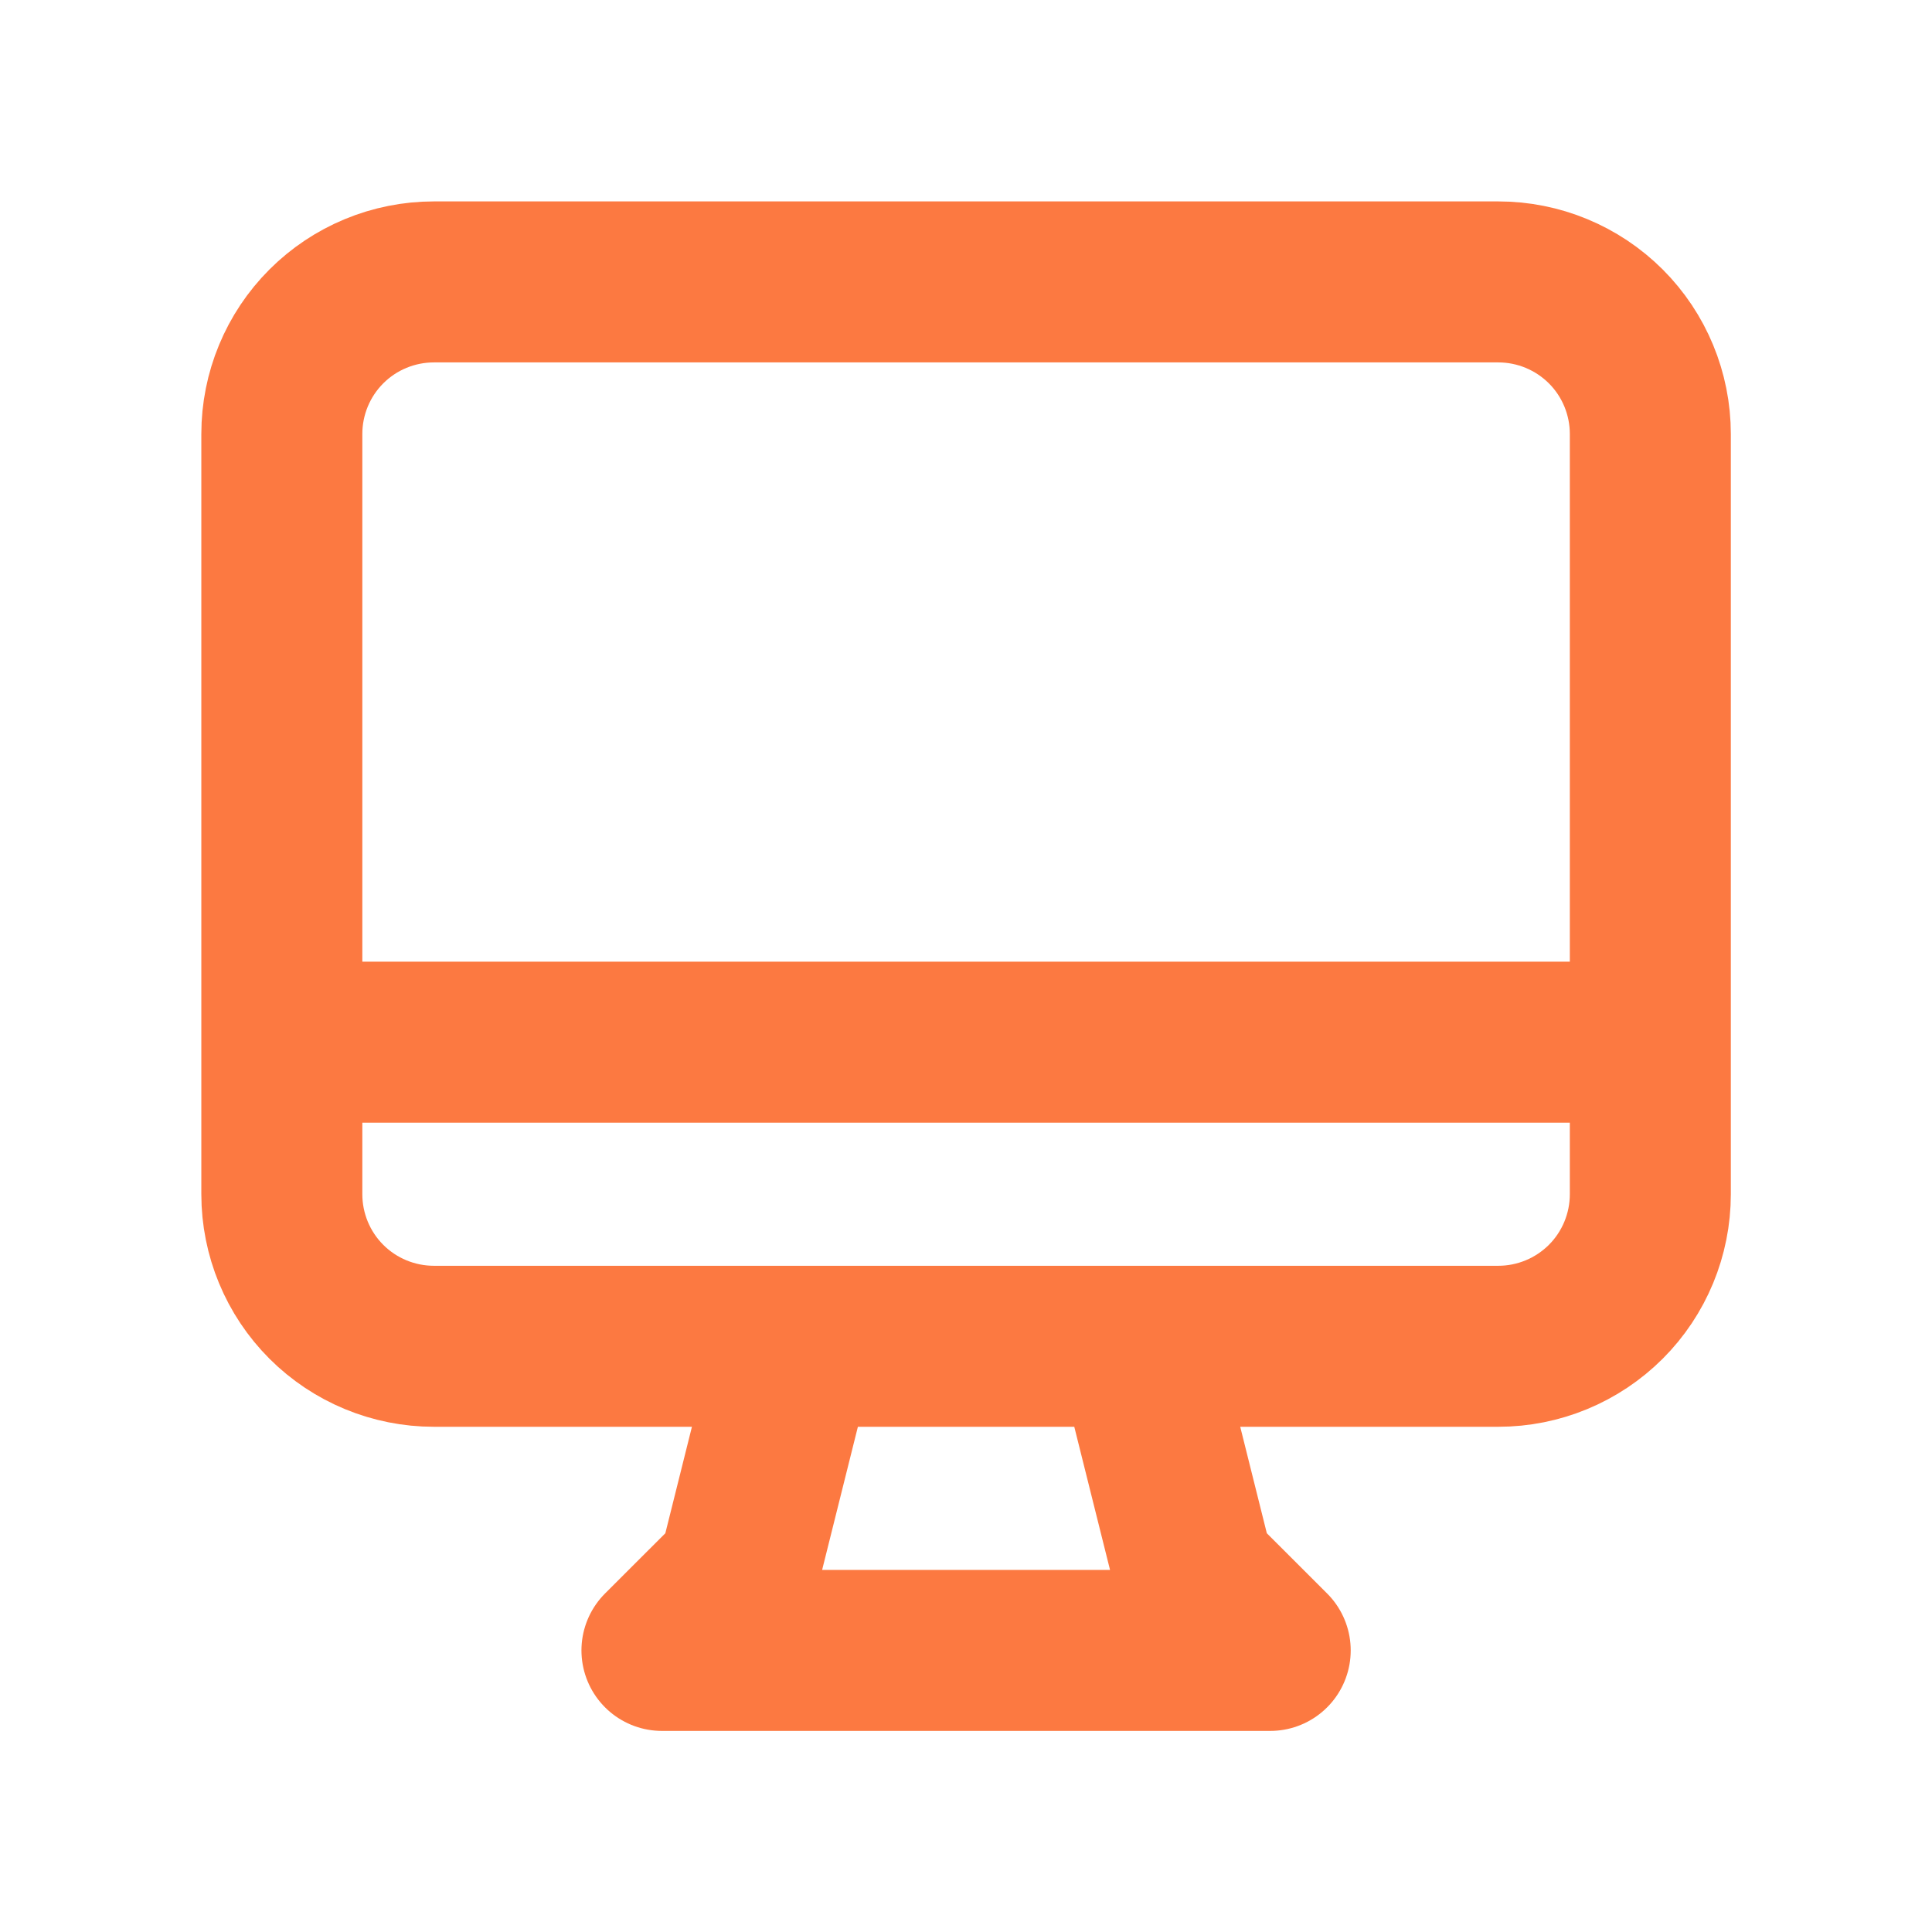
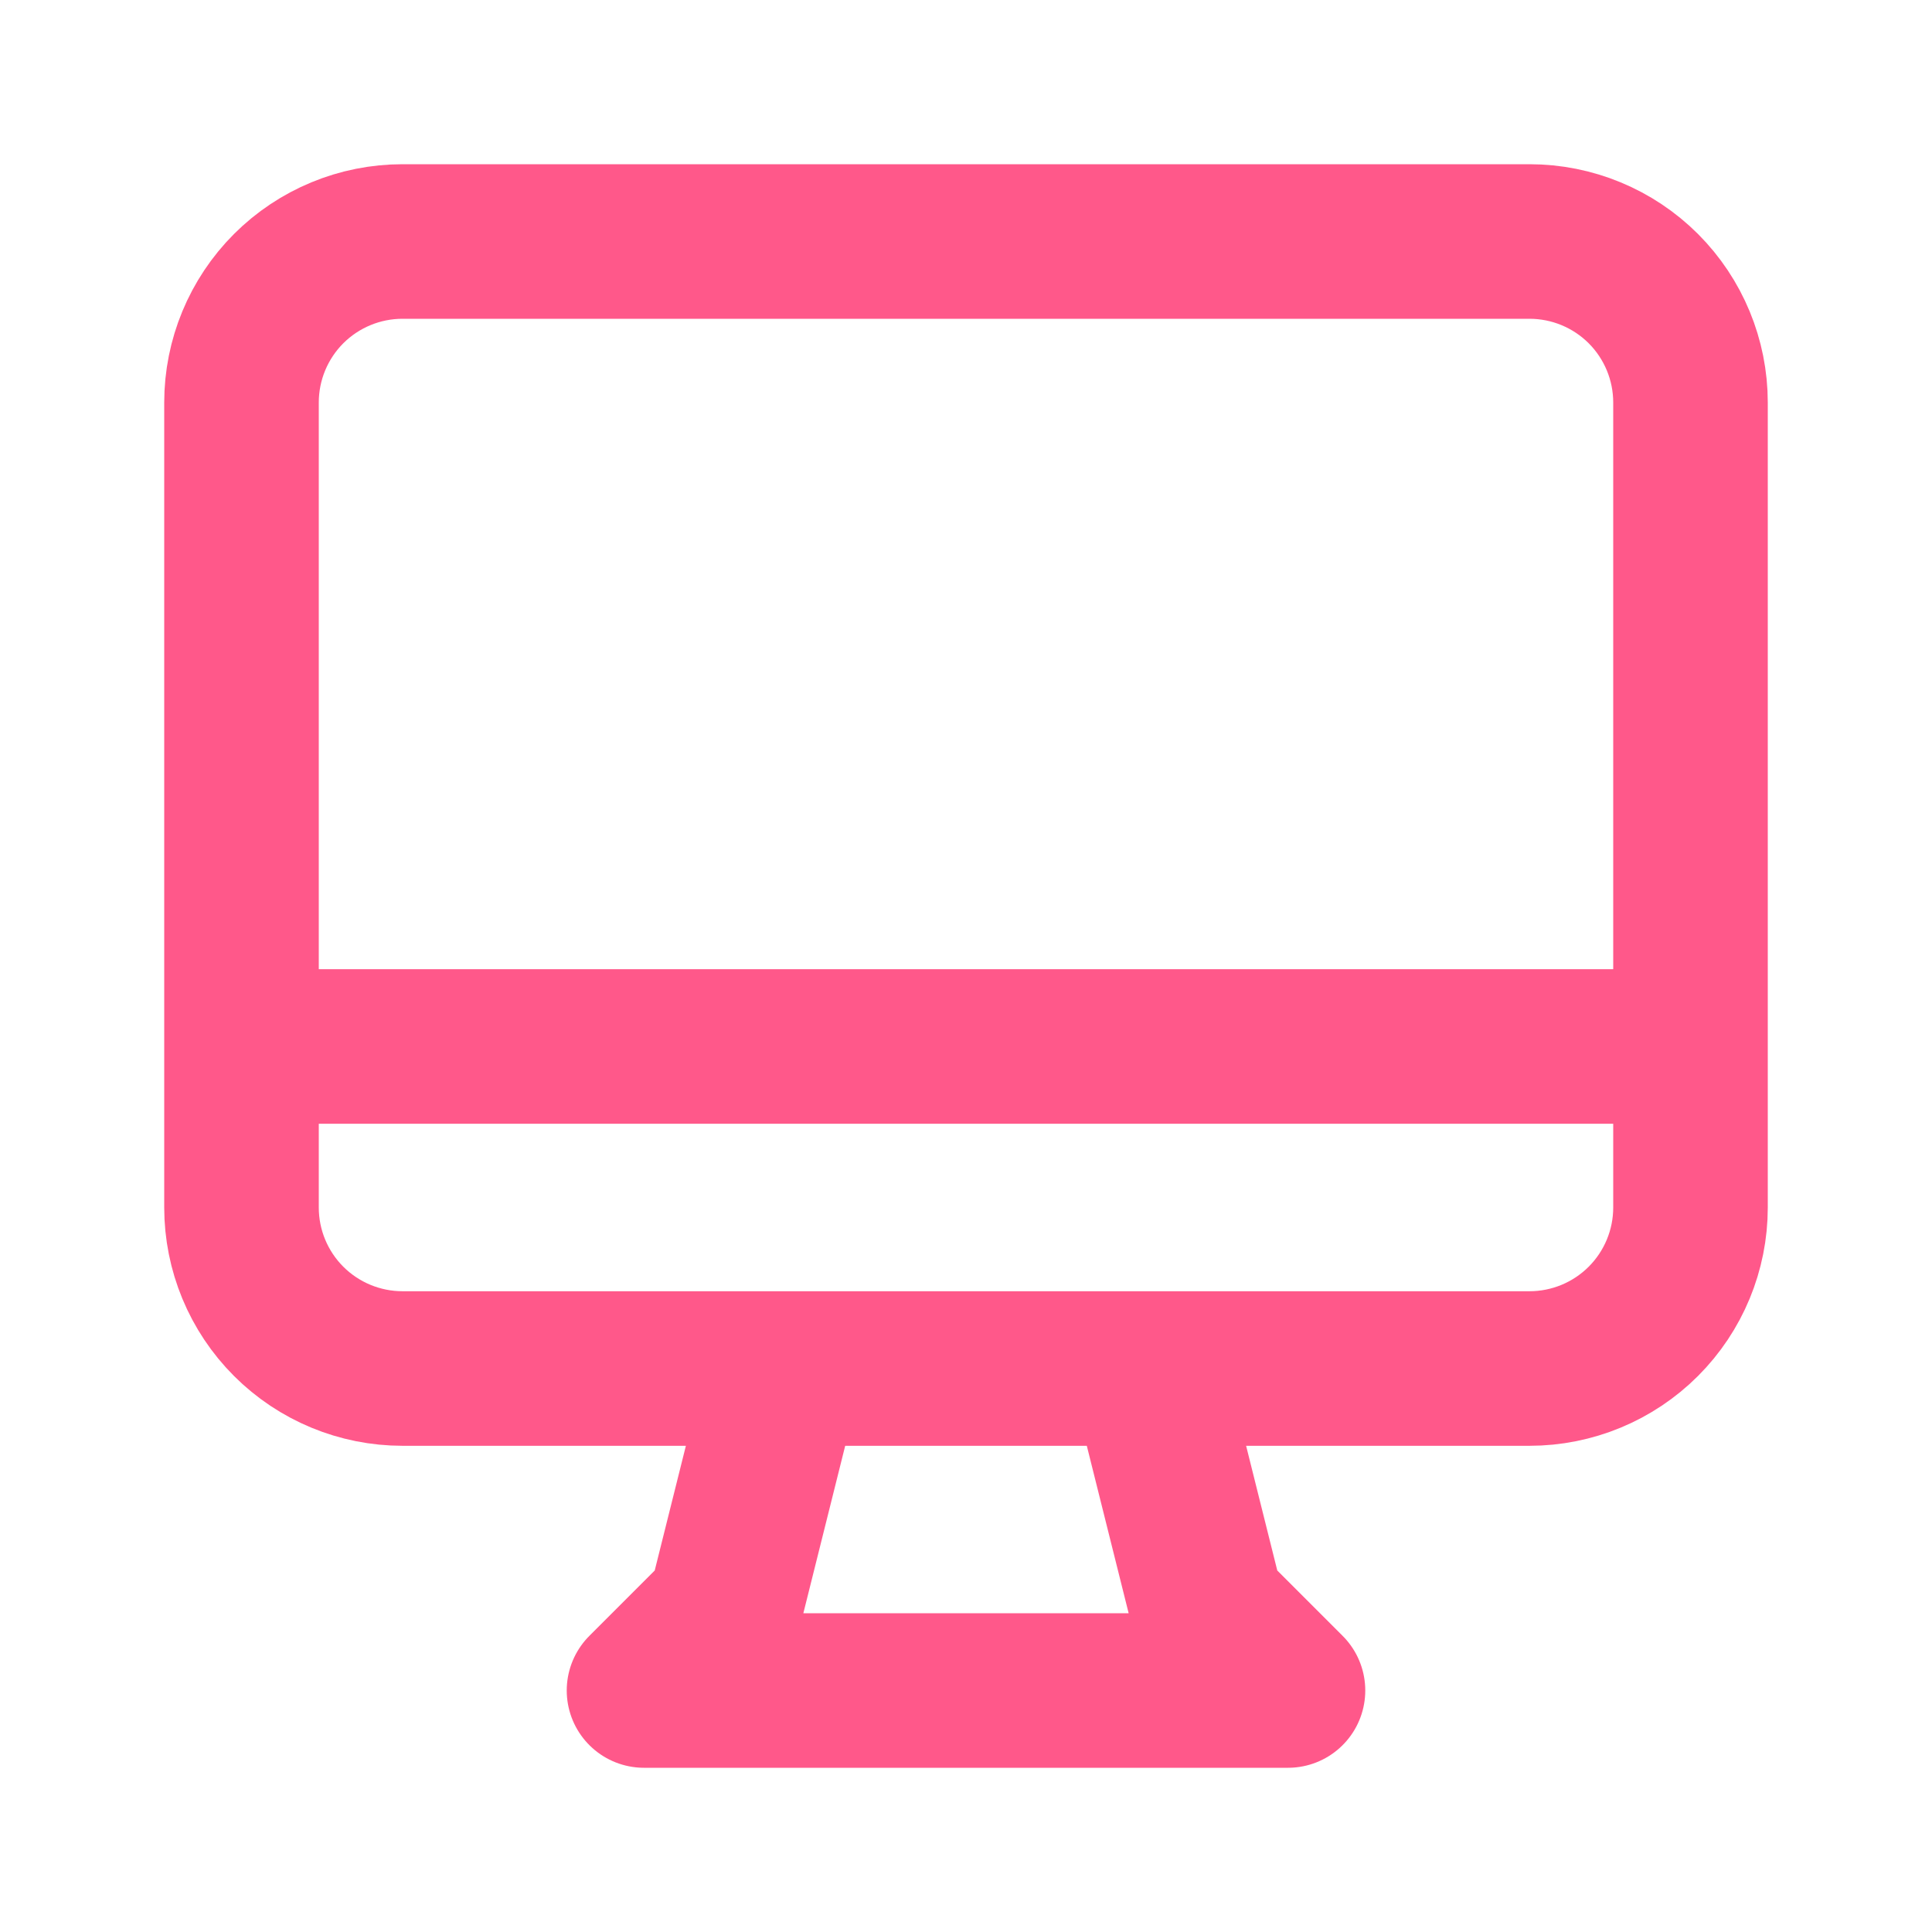
- <svg xmlns="http://www.w3.org/2000/svg" width="24" height="24" viewBox="0 0 24 24" fill="none">
-   <path d="M3.501 12.946H20.501M9.876 16.724L9.168 19.558L8.223 20.502H15.779L14.834 19.558L14.126 16.724H9.876ZM5.39 16.724H18.612C19.113 16.724 19.593 16.525 19.948 16.171C20.302 15.817 20.501 15.336 20.501 14.835V5.391C20.501 4.89 20.302 4.409 19.948 4.055C19.593 3.701 19.113 3.502 18.612 3.502H5.39C4.889 3.502 4.408 3.701 4.054 4.055C3.7 4.409 3.501 4.89 3.501 5.391V14.835C3.501 15.336 3.7 15.817 4.054 16.171C4.408 16.525 4.889 16.724 5.39 16.724Z" stroke="#FC7941" stroke-width="2" stroke-linecap="round" stroke-linejoin="round" />
+ <svg xmlns="http://www.w3.org/2000/svg" width="50" height="50" viewBox="0 0 50 50" fill="none">
+   <path d="M6.25 27.083H43.75M20.312 35.417L18.75 41.667L16.667 43.75H33.333L31.25 41.667L29.688 35.417H20.312ZM10.417 35.417H39.583C40.688 35.417 41.748 34.978 42.53 34.196C43.311 33.415 43.75 32.355 43.75 31.25V10.417C43.75 9.312 43.311 8.252 42.53 7.47C41.748 6.689 40.688 6.25 39.583 6.25H10.417C9.312 6.25 8.252 6.689 7.47 7.47C6.689 8.252 6.25 9.312 6.25 10.417V31.25C6.25 32.355 6.689 33.415 7.47 34.196C8.252 34.978 9.312 35.417 10.417 35.417Z" stroke="#FF588A" stroke-width="4" stroke-linecap="round" stroke-linejoin="round" />
</svg>
